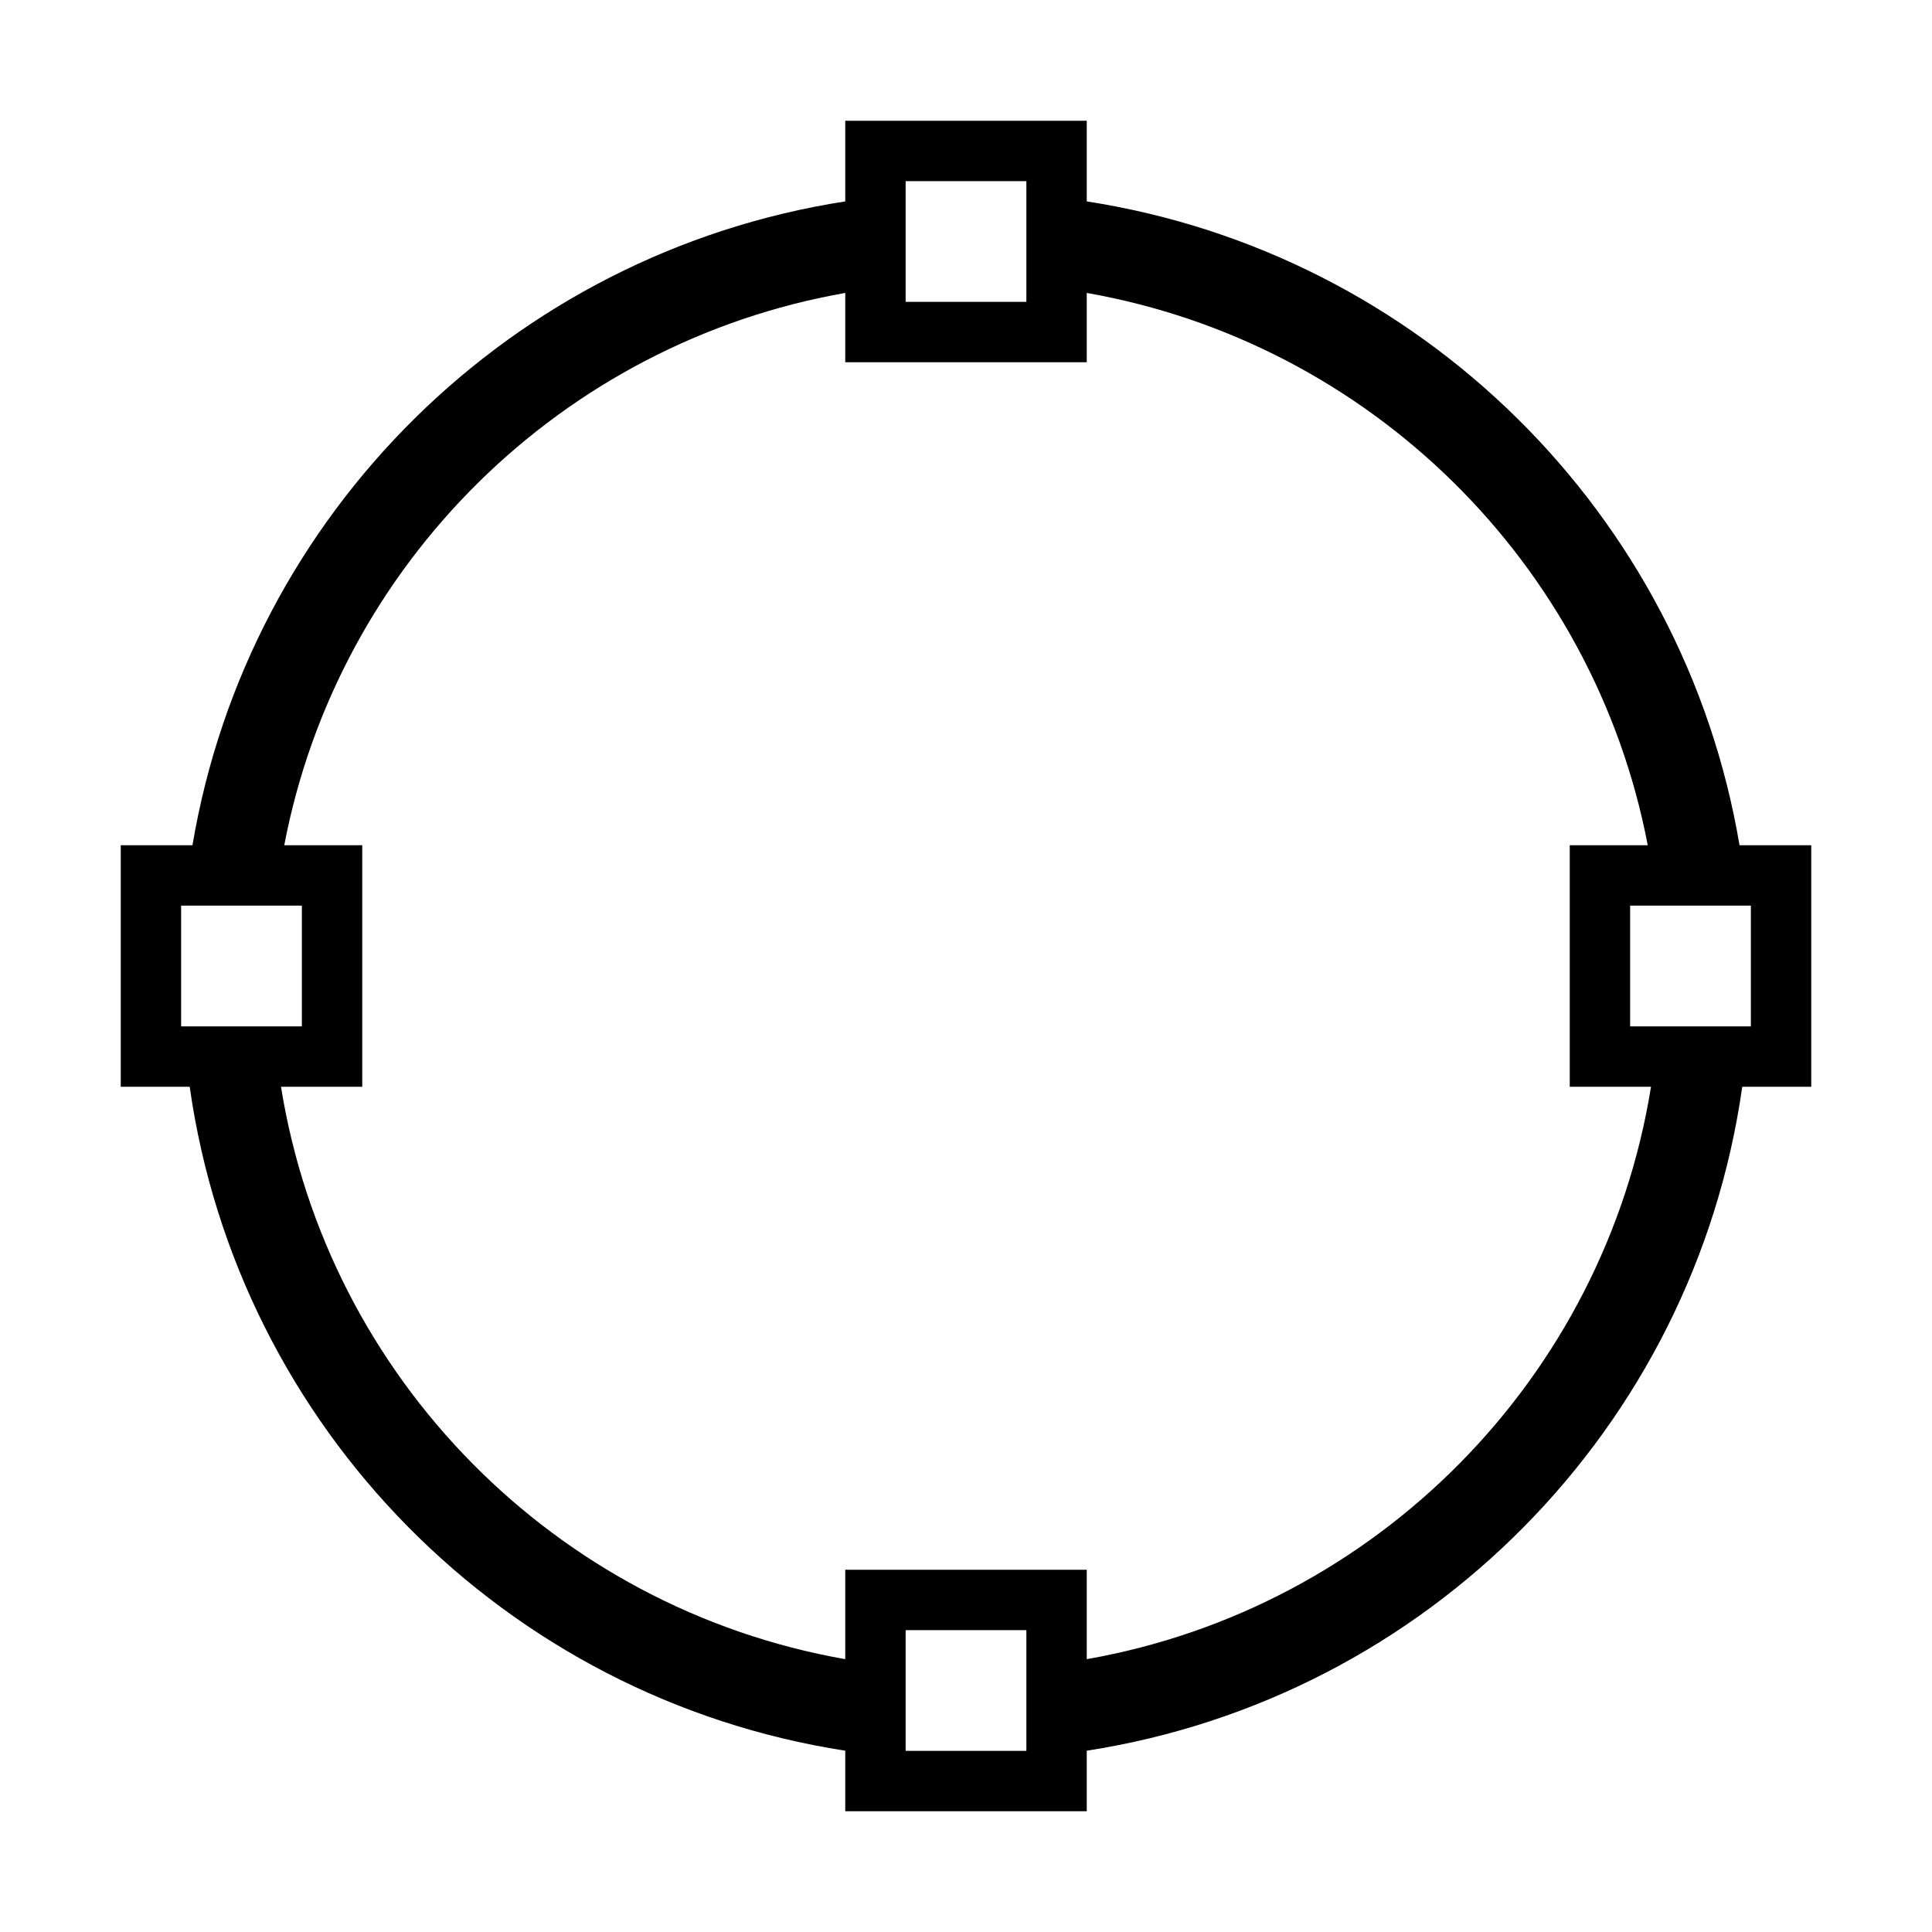
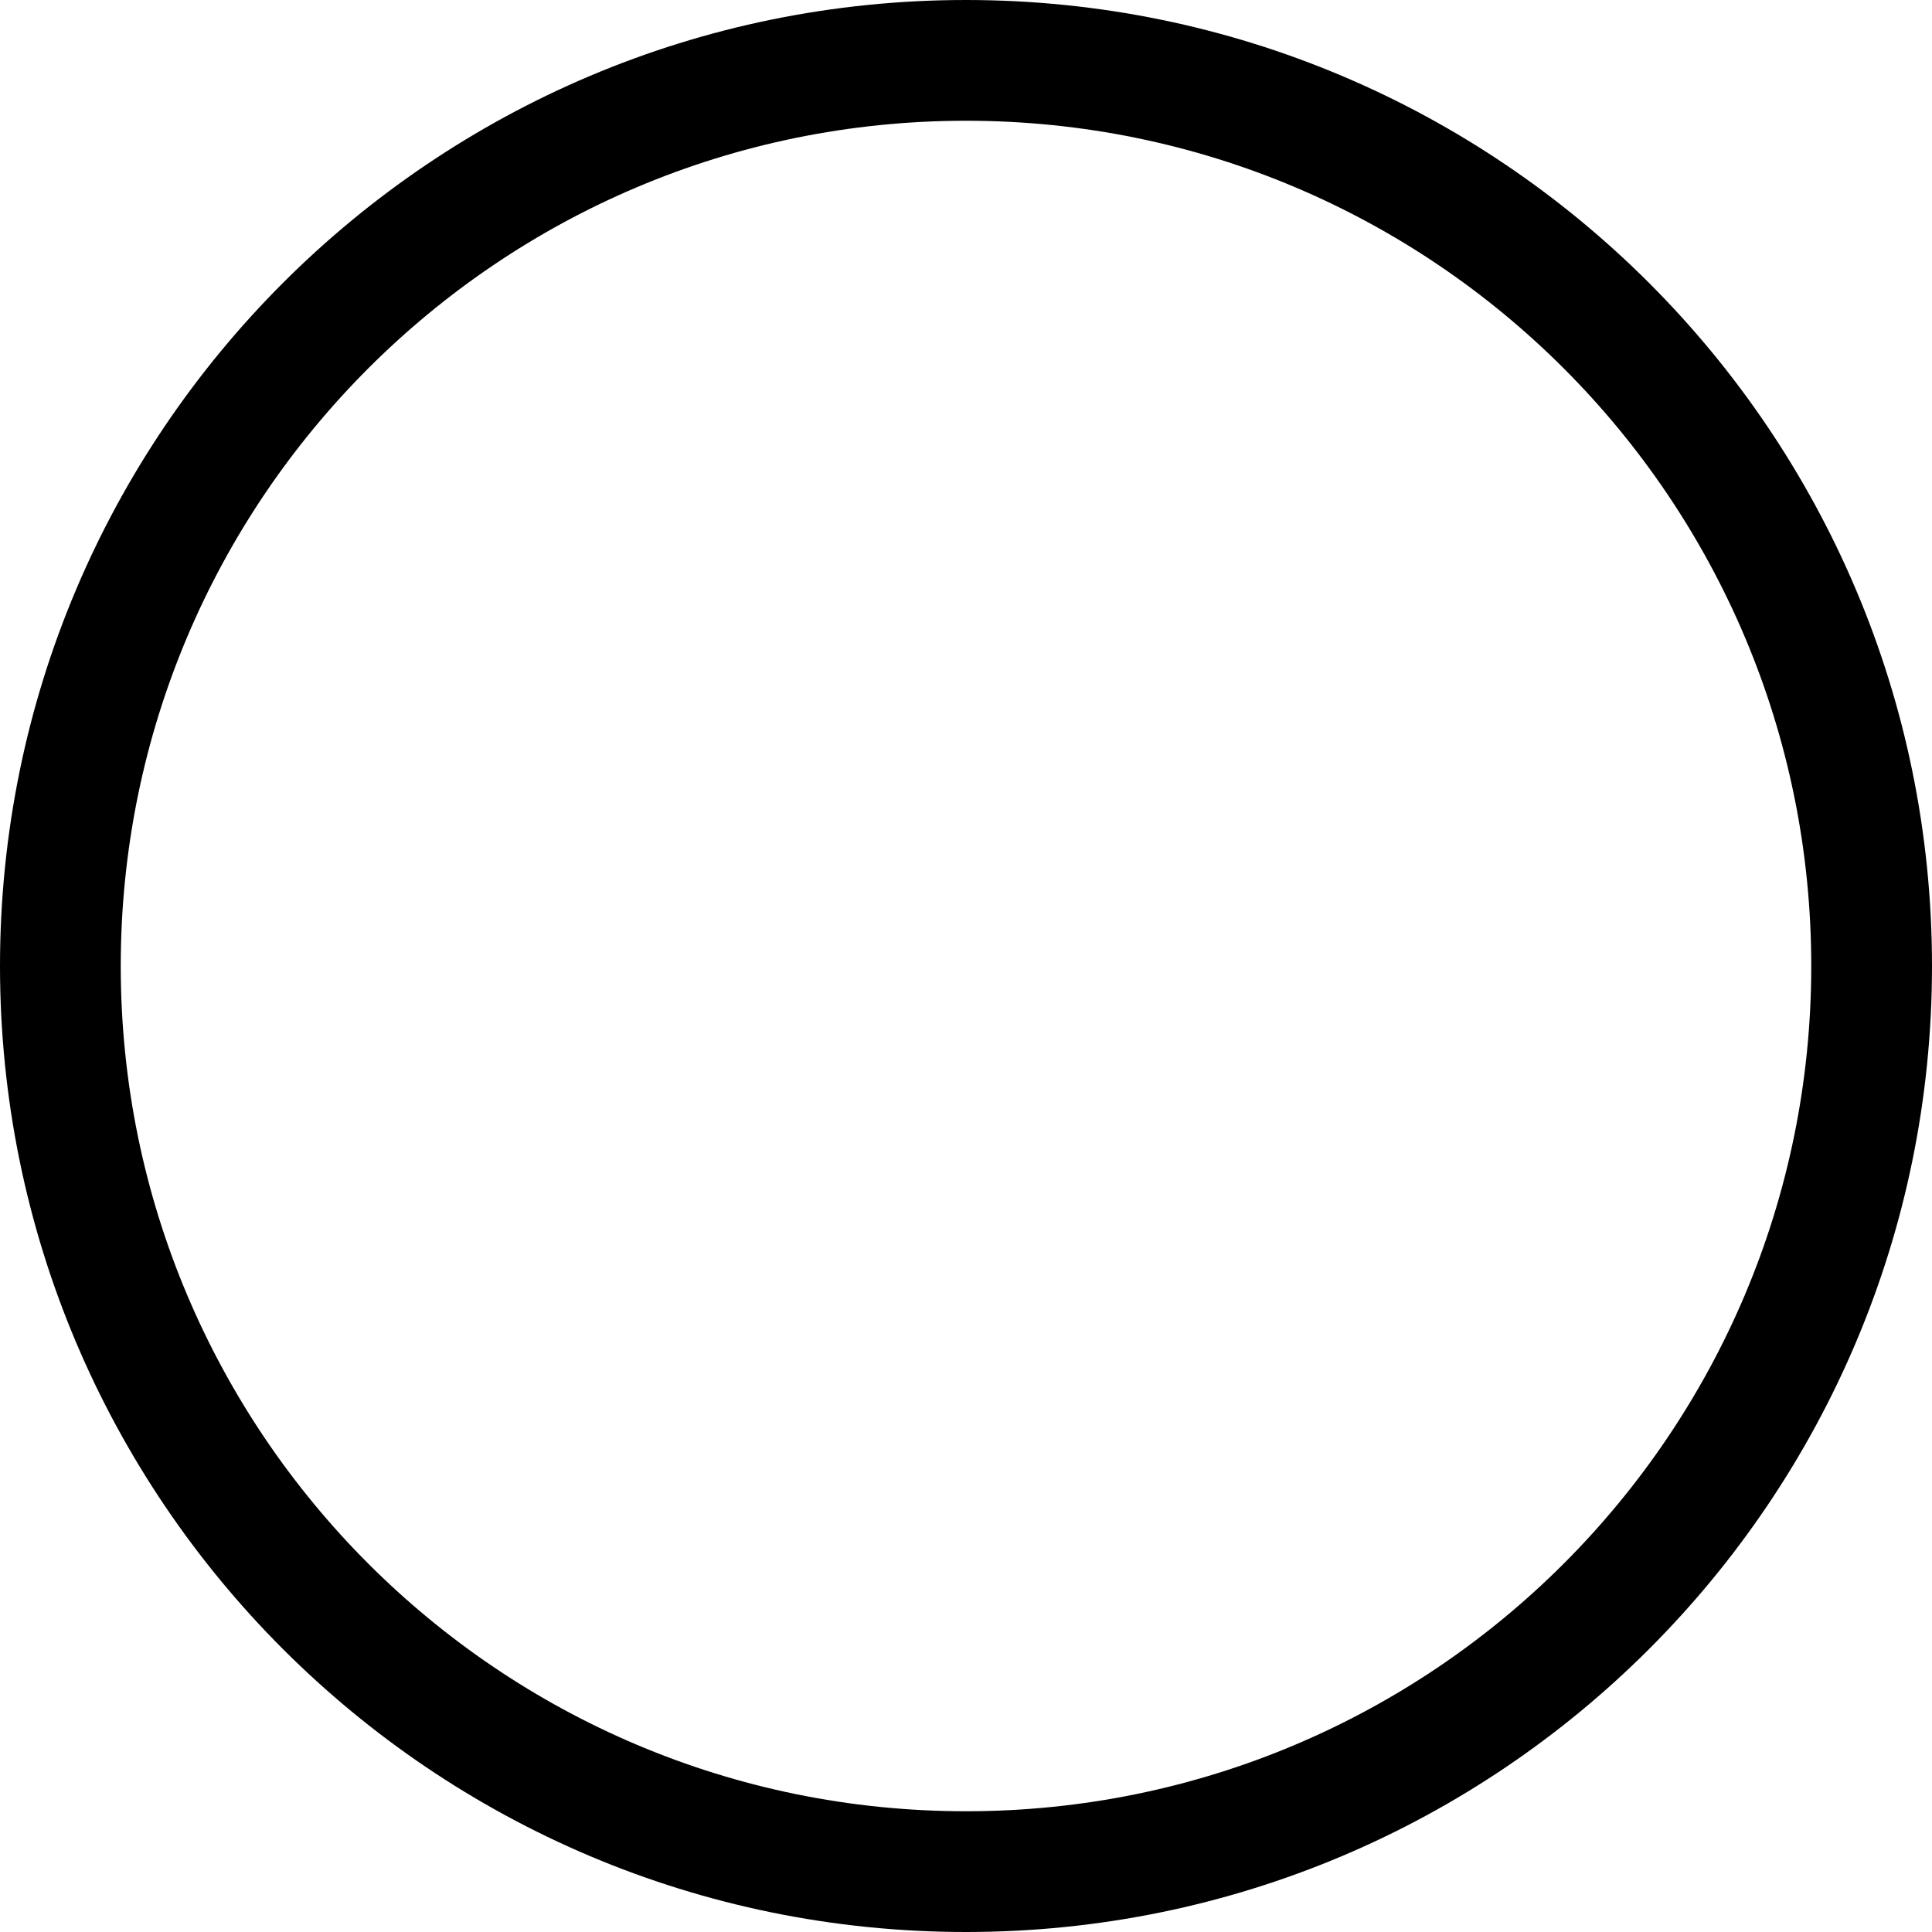
- <svg xmlns="http://www.w3.org/2000/svg" fill="#000000" width="800px" height="800px" viewBox="0 0 32 32" version="1.1">
-   <path d="M28.857 18c-0.8 5.65-5.227 10.125-10.857 10.997v1.003h-4v-1.003c-5.63-0.871-10.057-5.347-10.858-10.997h-1.142v-4h1.188c0.924-5.493 5.293-9.81 10.812-10.664v-1.336h4v1.336c5.52 0.854 9.887 5.171 10.812 10.664h1.188v4h-1.143zM15 29h2v-2h-2v2zM3 15v2h2v-2h-2zM17 3h-2v2h2v-2zM18 4.852v1.148h-4v-1.148c-4.69 0.824-8.401 4.483-9.292 9.148h1.292v4h-1.346c0.775 4.822 4.545 8.638 9.346 9.481v-1.481h4v1.481c4.801-0.844 8.571-4.659 9.346-9.481h-1.346v-4h1.292c-0.892-4.665-4.602-8.324-9.292-9.148zM29 15h-2v2h2v-2z" />
+ <svg xmlns="http://www.w3.org/2000/svg" fill="#000000" width="800px" height="800px" viewBox="0 0 32 32">
+   <path d="M16,32A16,16,0,1,0,0,16,16,16,0,0,0,16,32ZM16,2A14,14,0,1,1,2,16,14,14,0,0,1,16,2Z" />
</svg>
